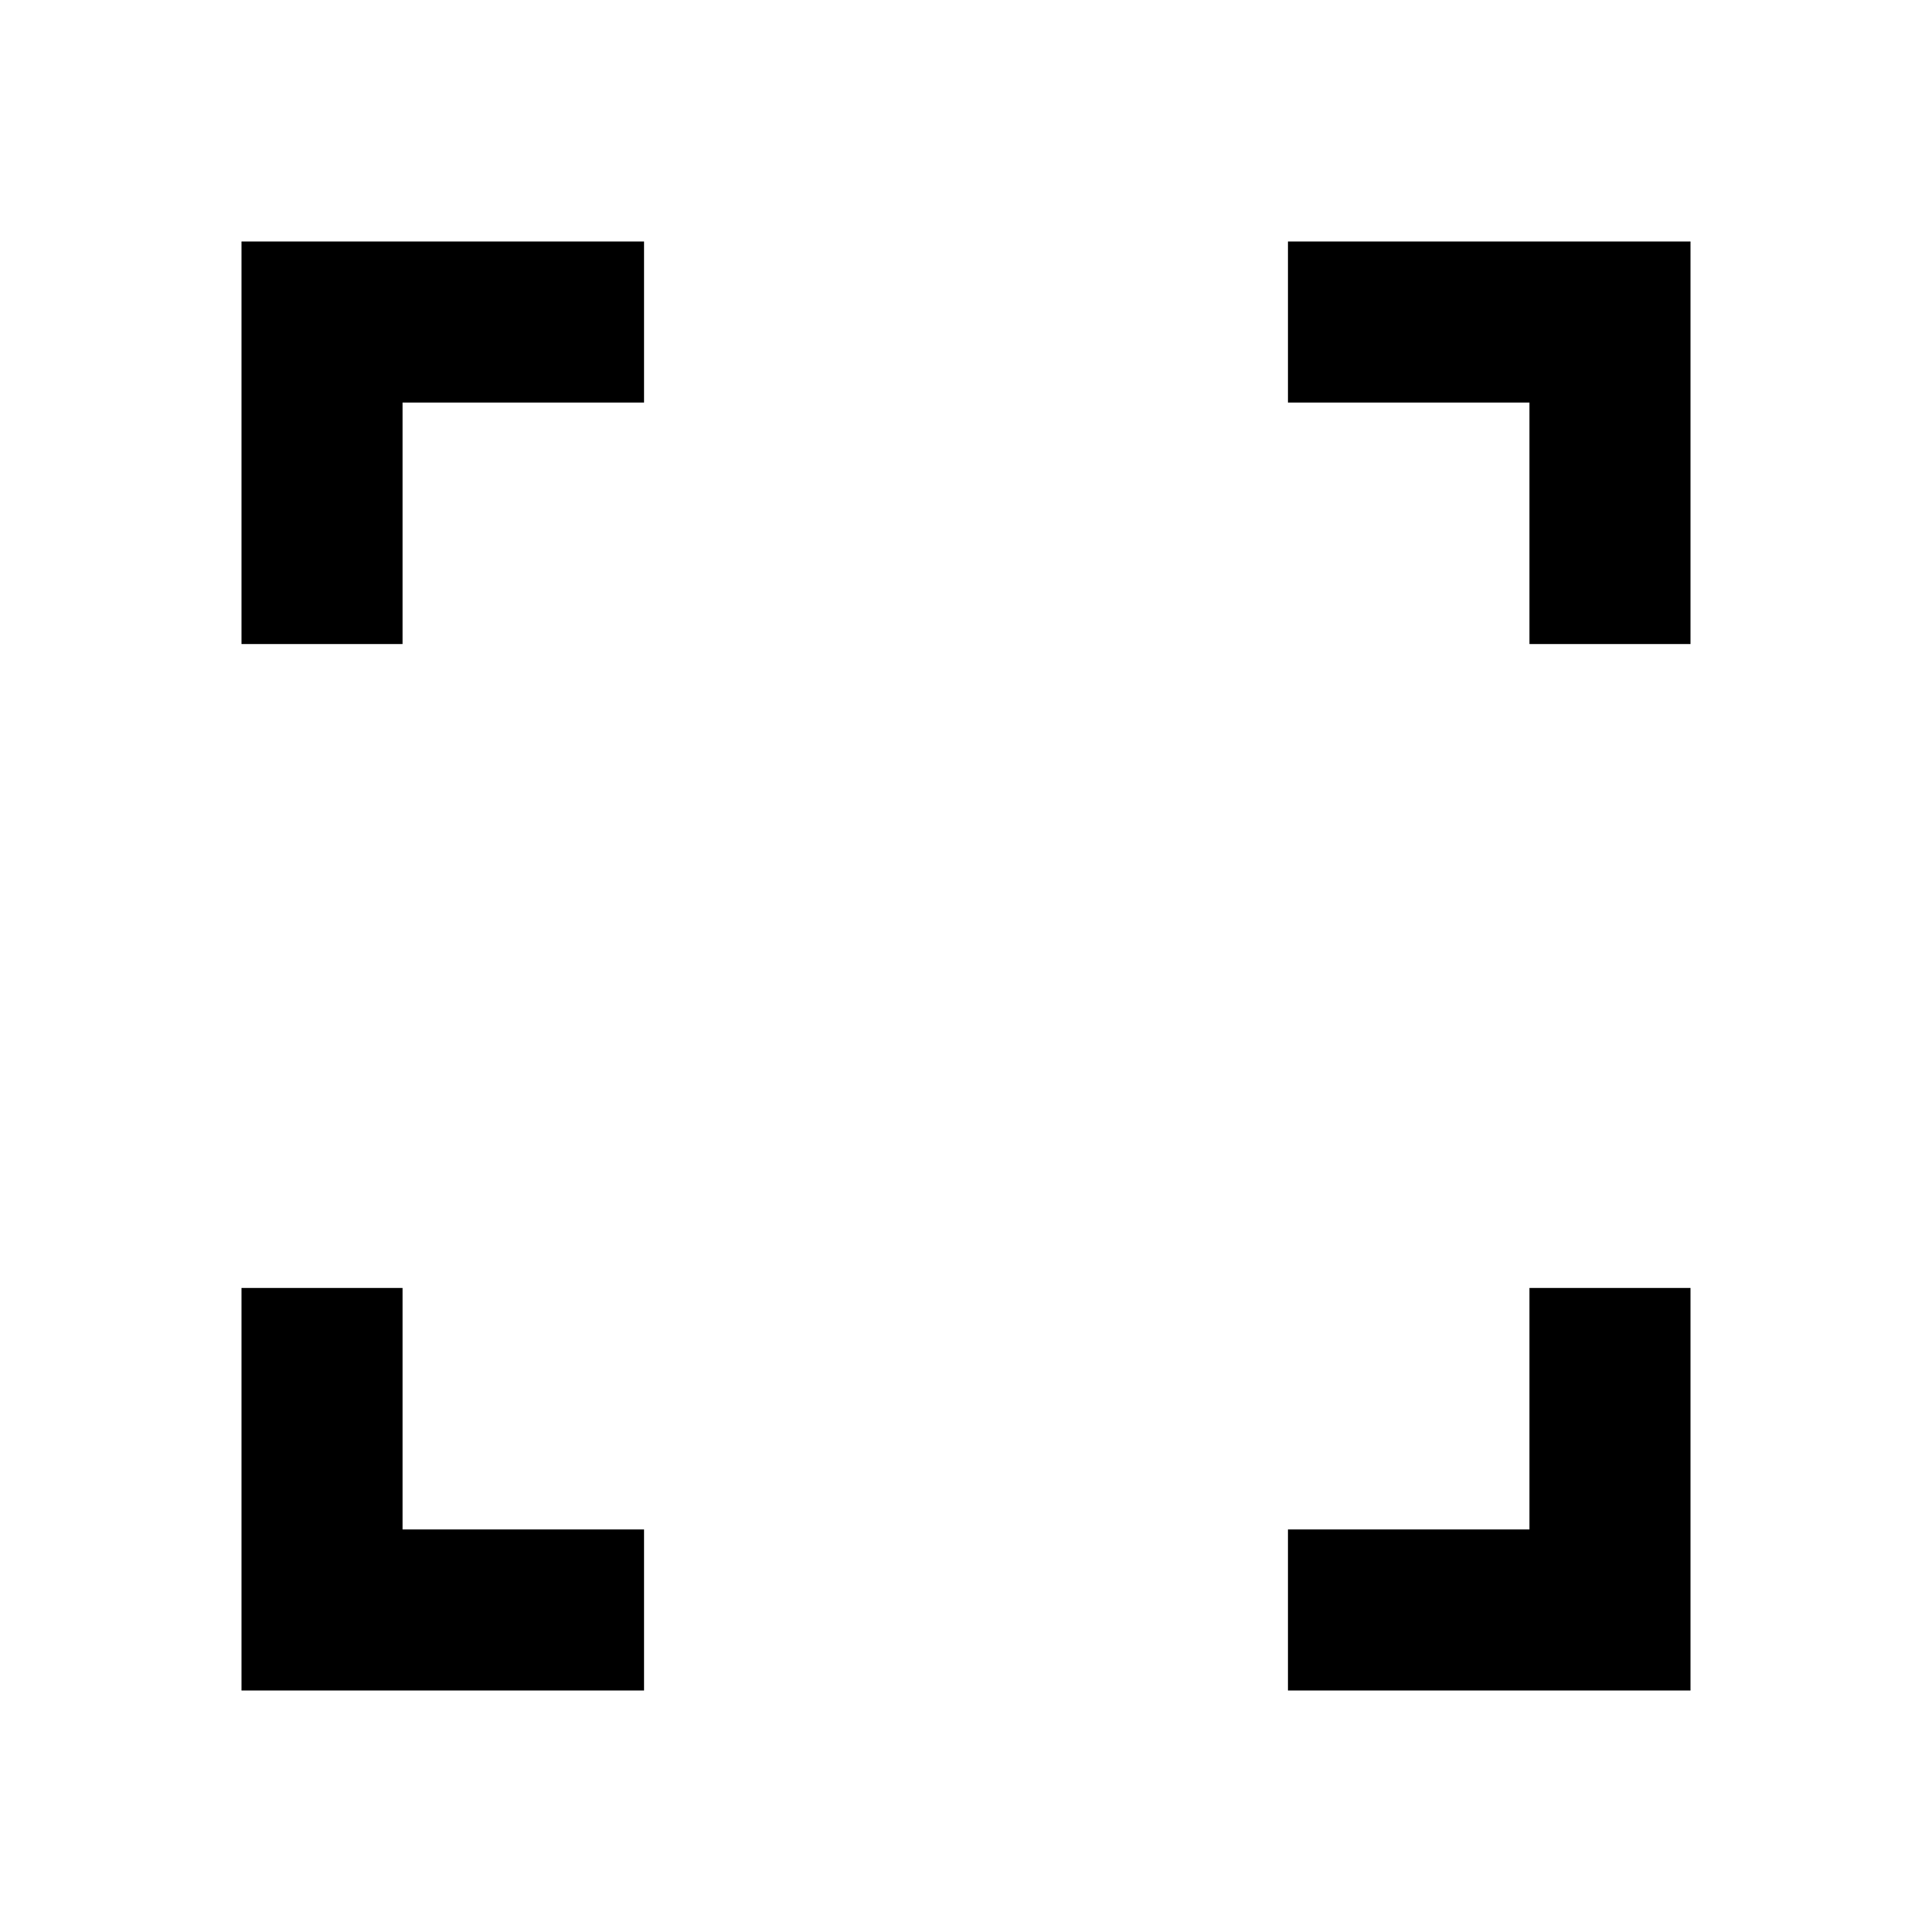
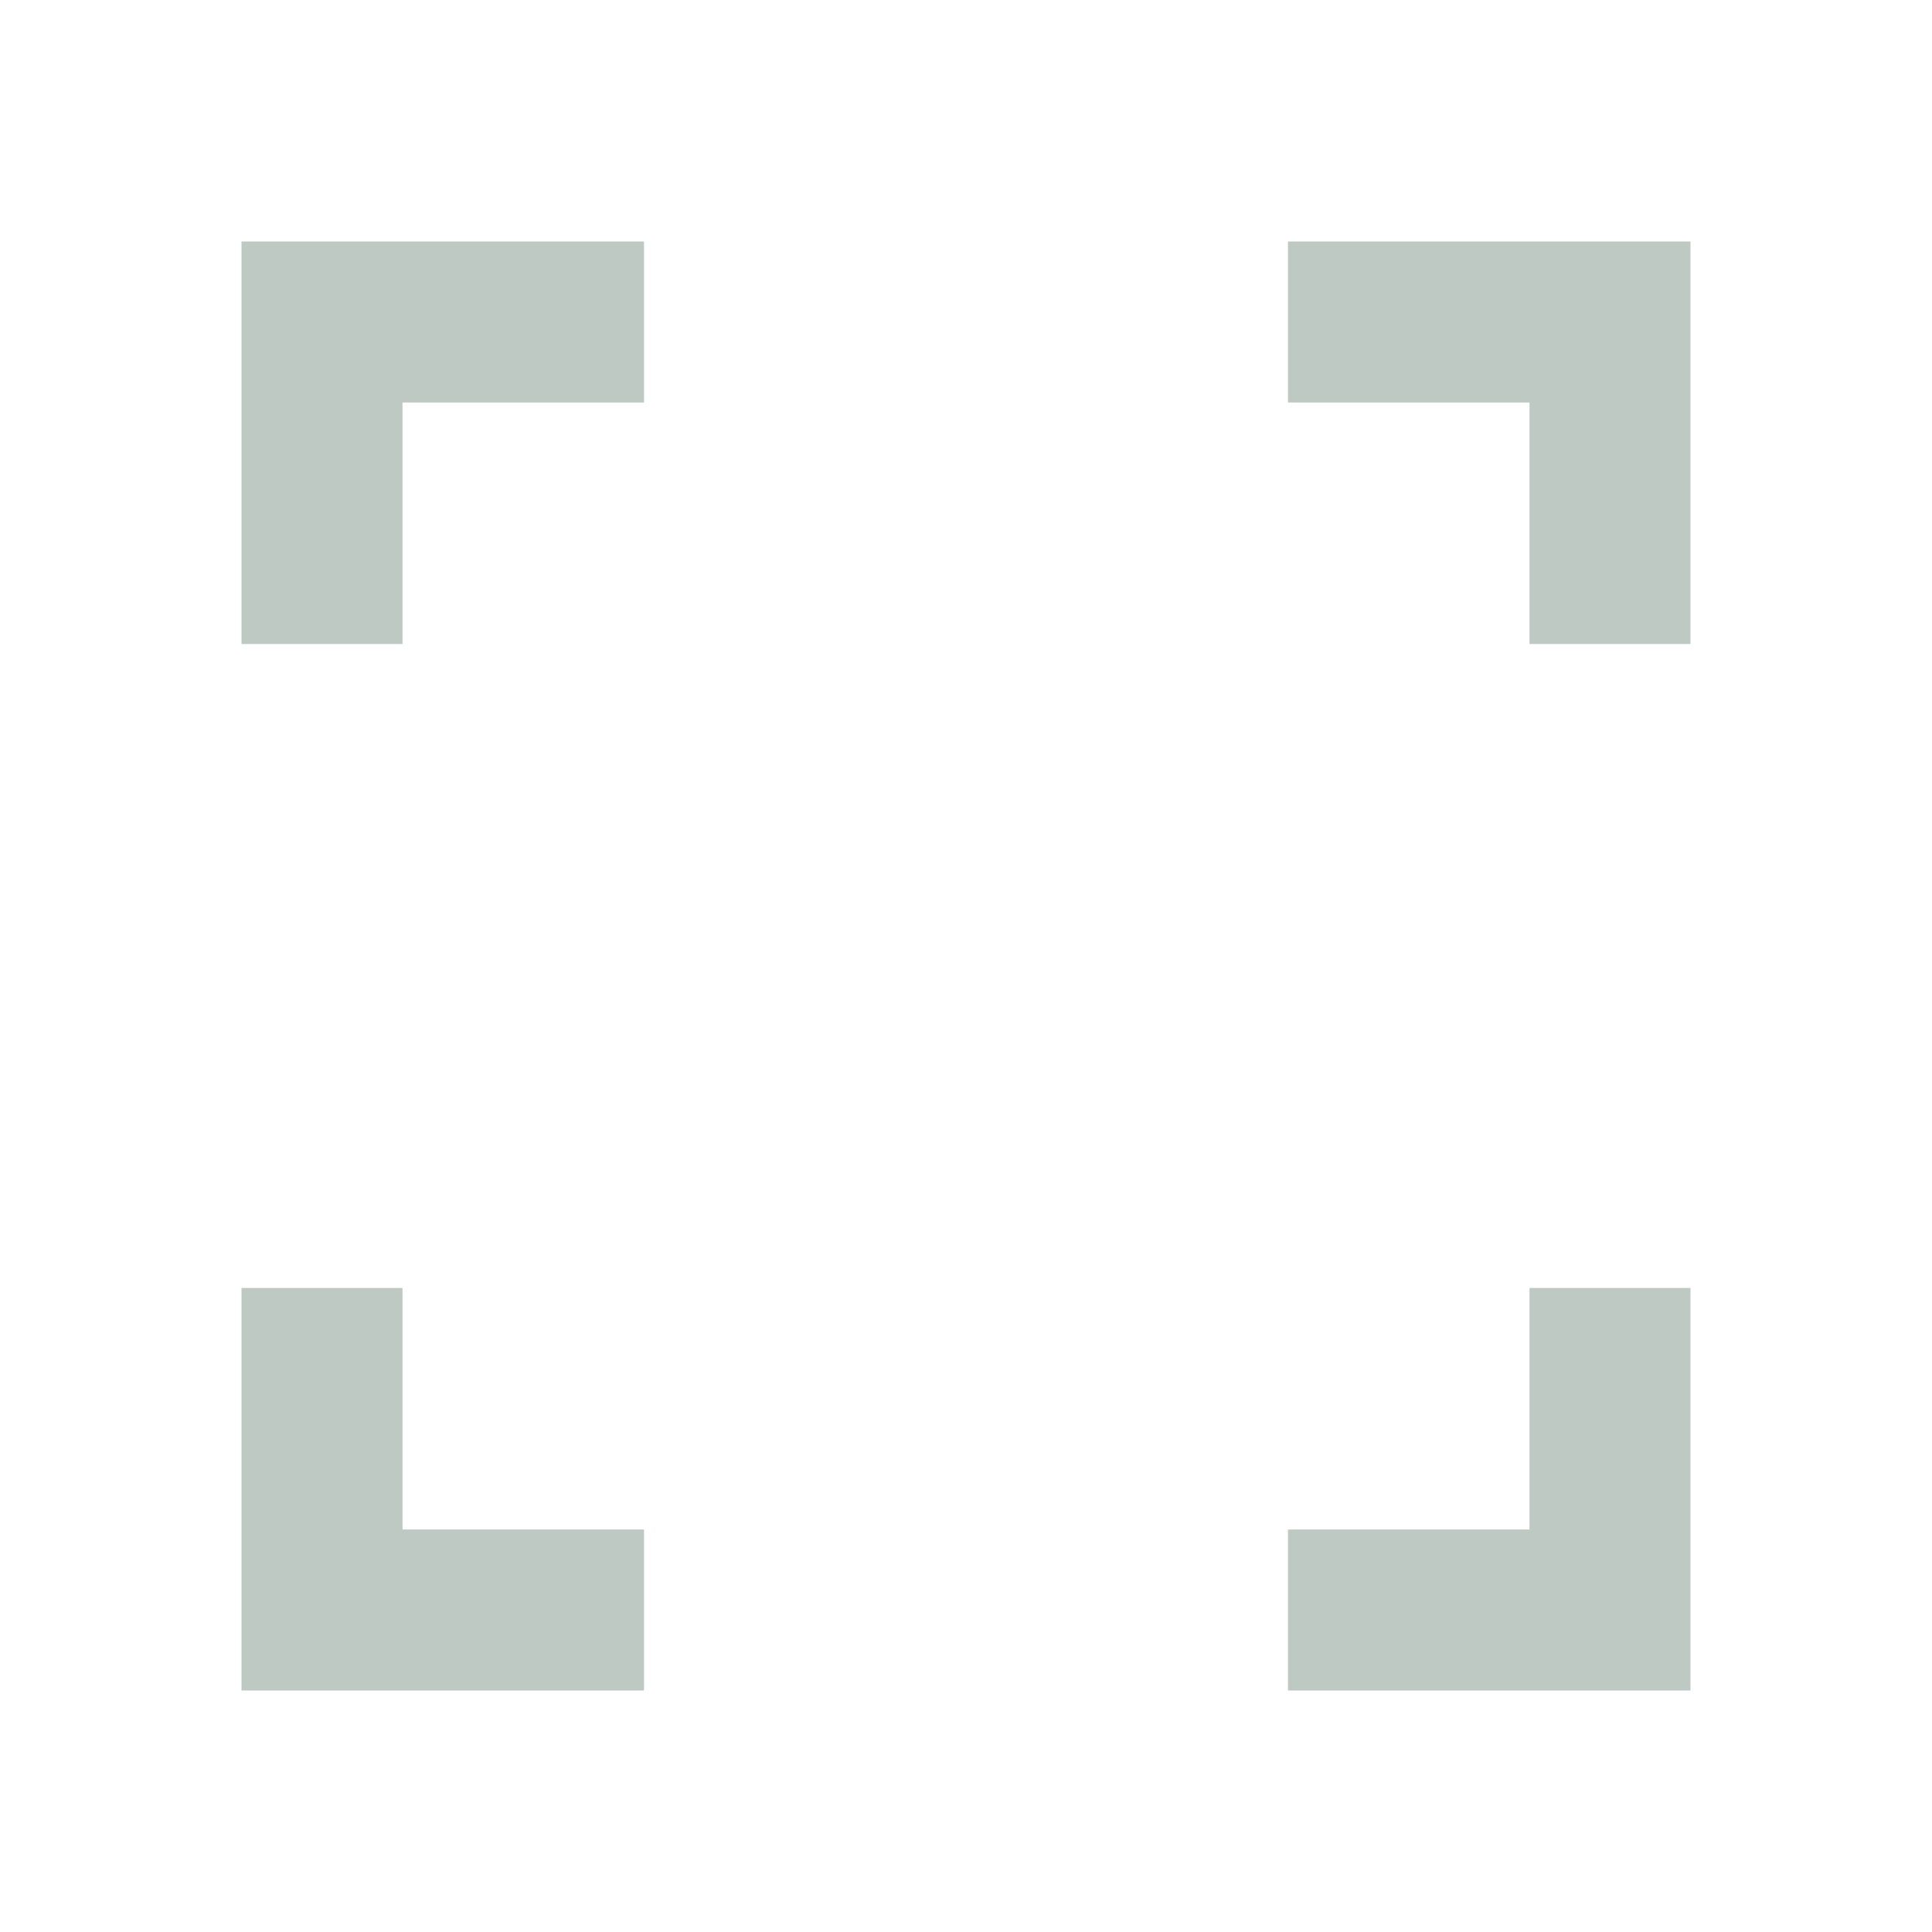
<svg xmlns="http://www.w3.org/2000/svg" height="24" viewBox="0 -960 960 960" width="24">
-   <path d="M120-120v-200h80v120h120v80H120Zm520 0v-80h120v-120h80v200H640ZM120-640v-200h200v80H200v120h-80Zm640 0v-120H640v-80h200v200h-80Z" />
+   <path d="M120-120v-200h80v120h120v80H120Zm520 0v-80h120v-120h80v200H640ZM120-640v-200h200v80H200v120h-80Zm640 0v-120H640v-80h200v200h-80Z" fill="#bec9c3" />
</svg>
